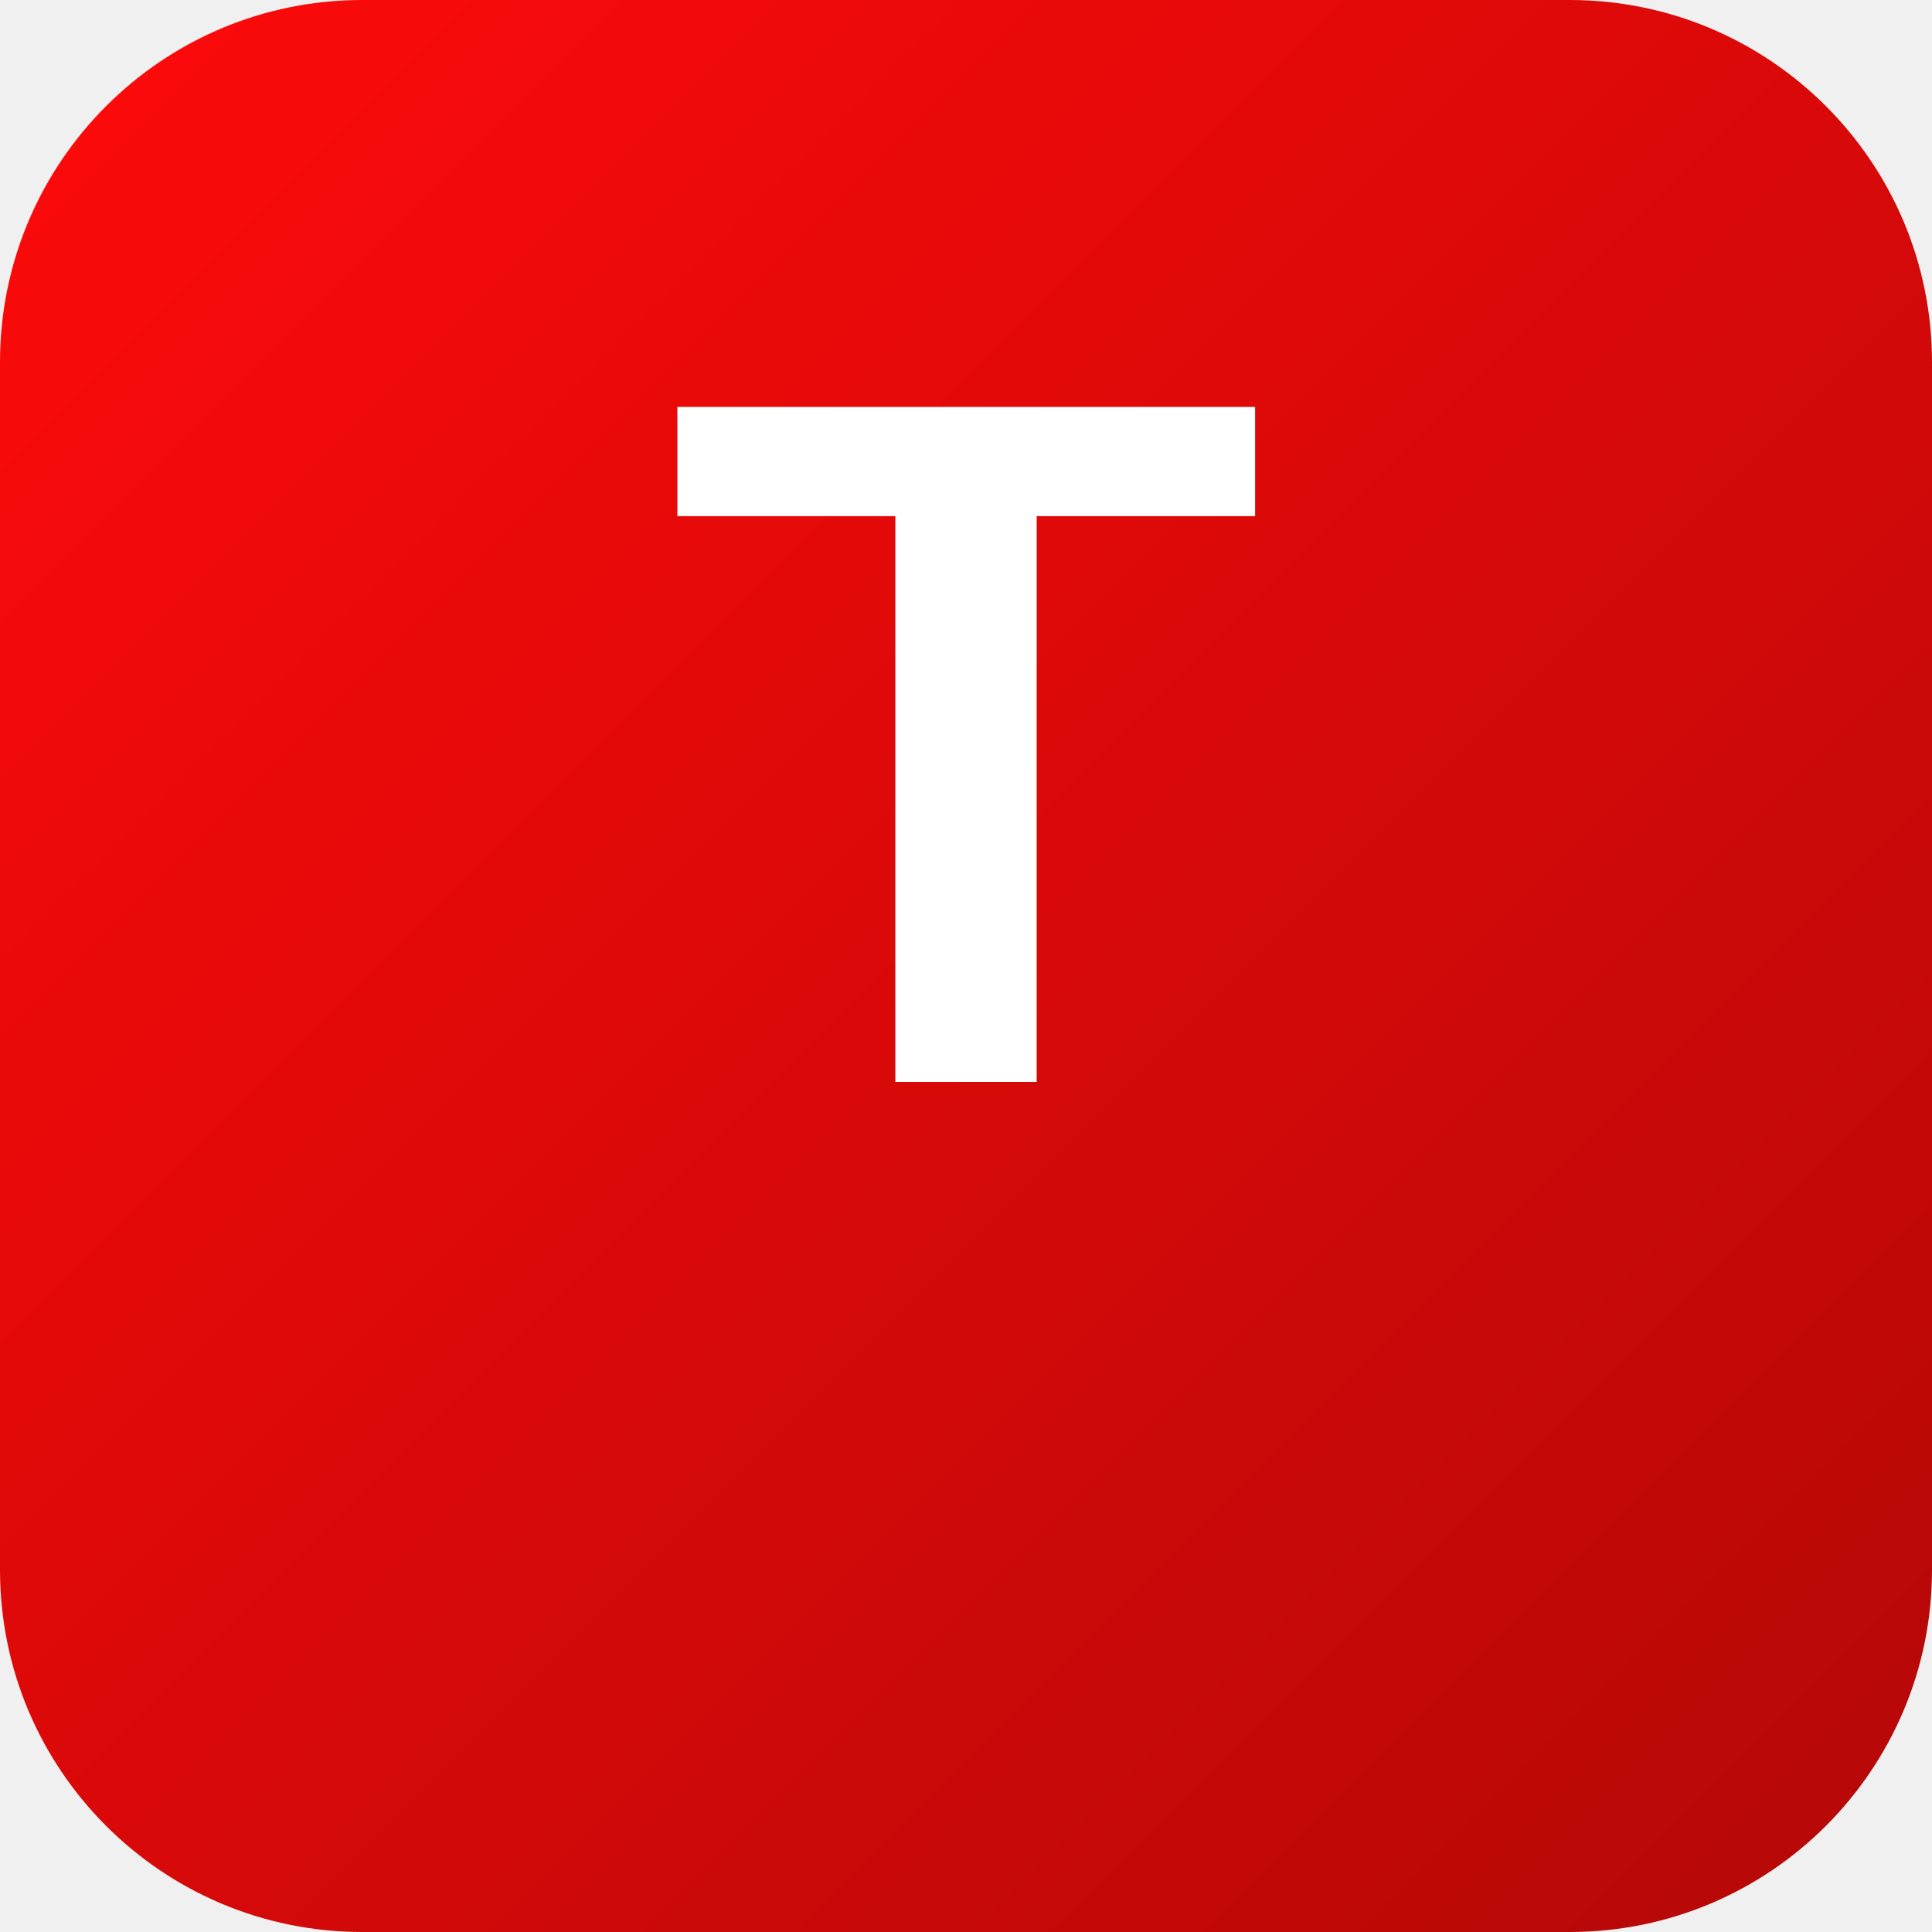
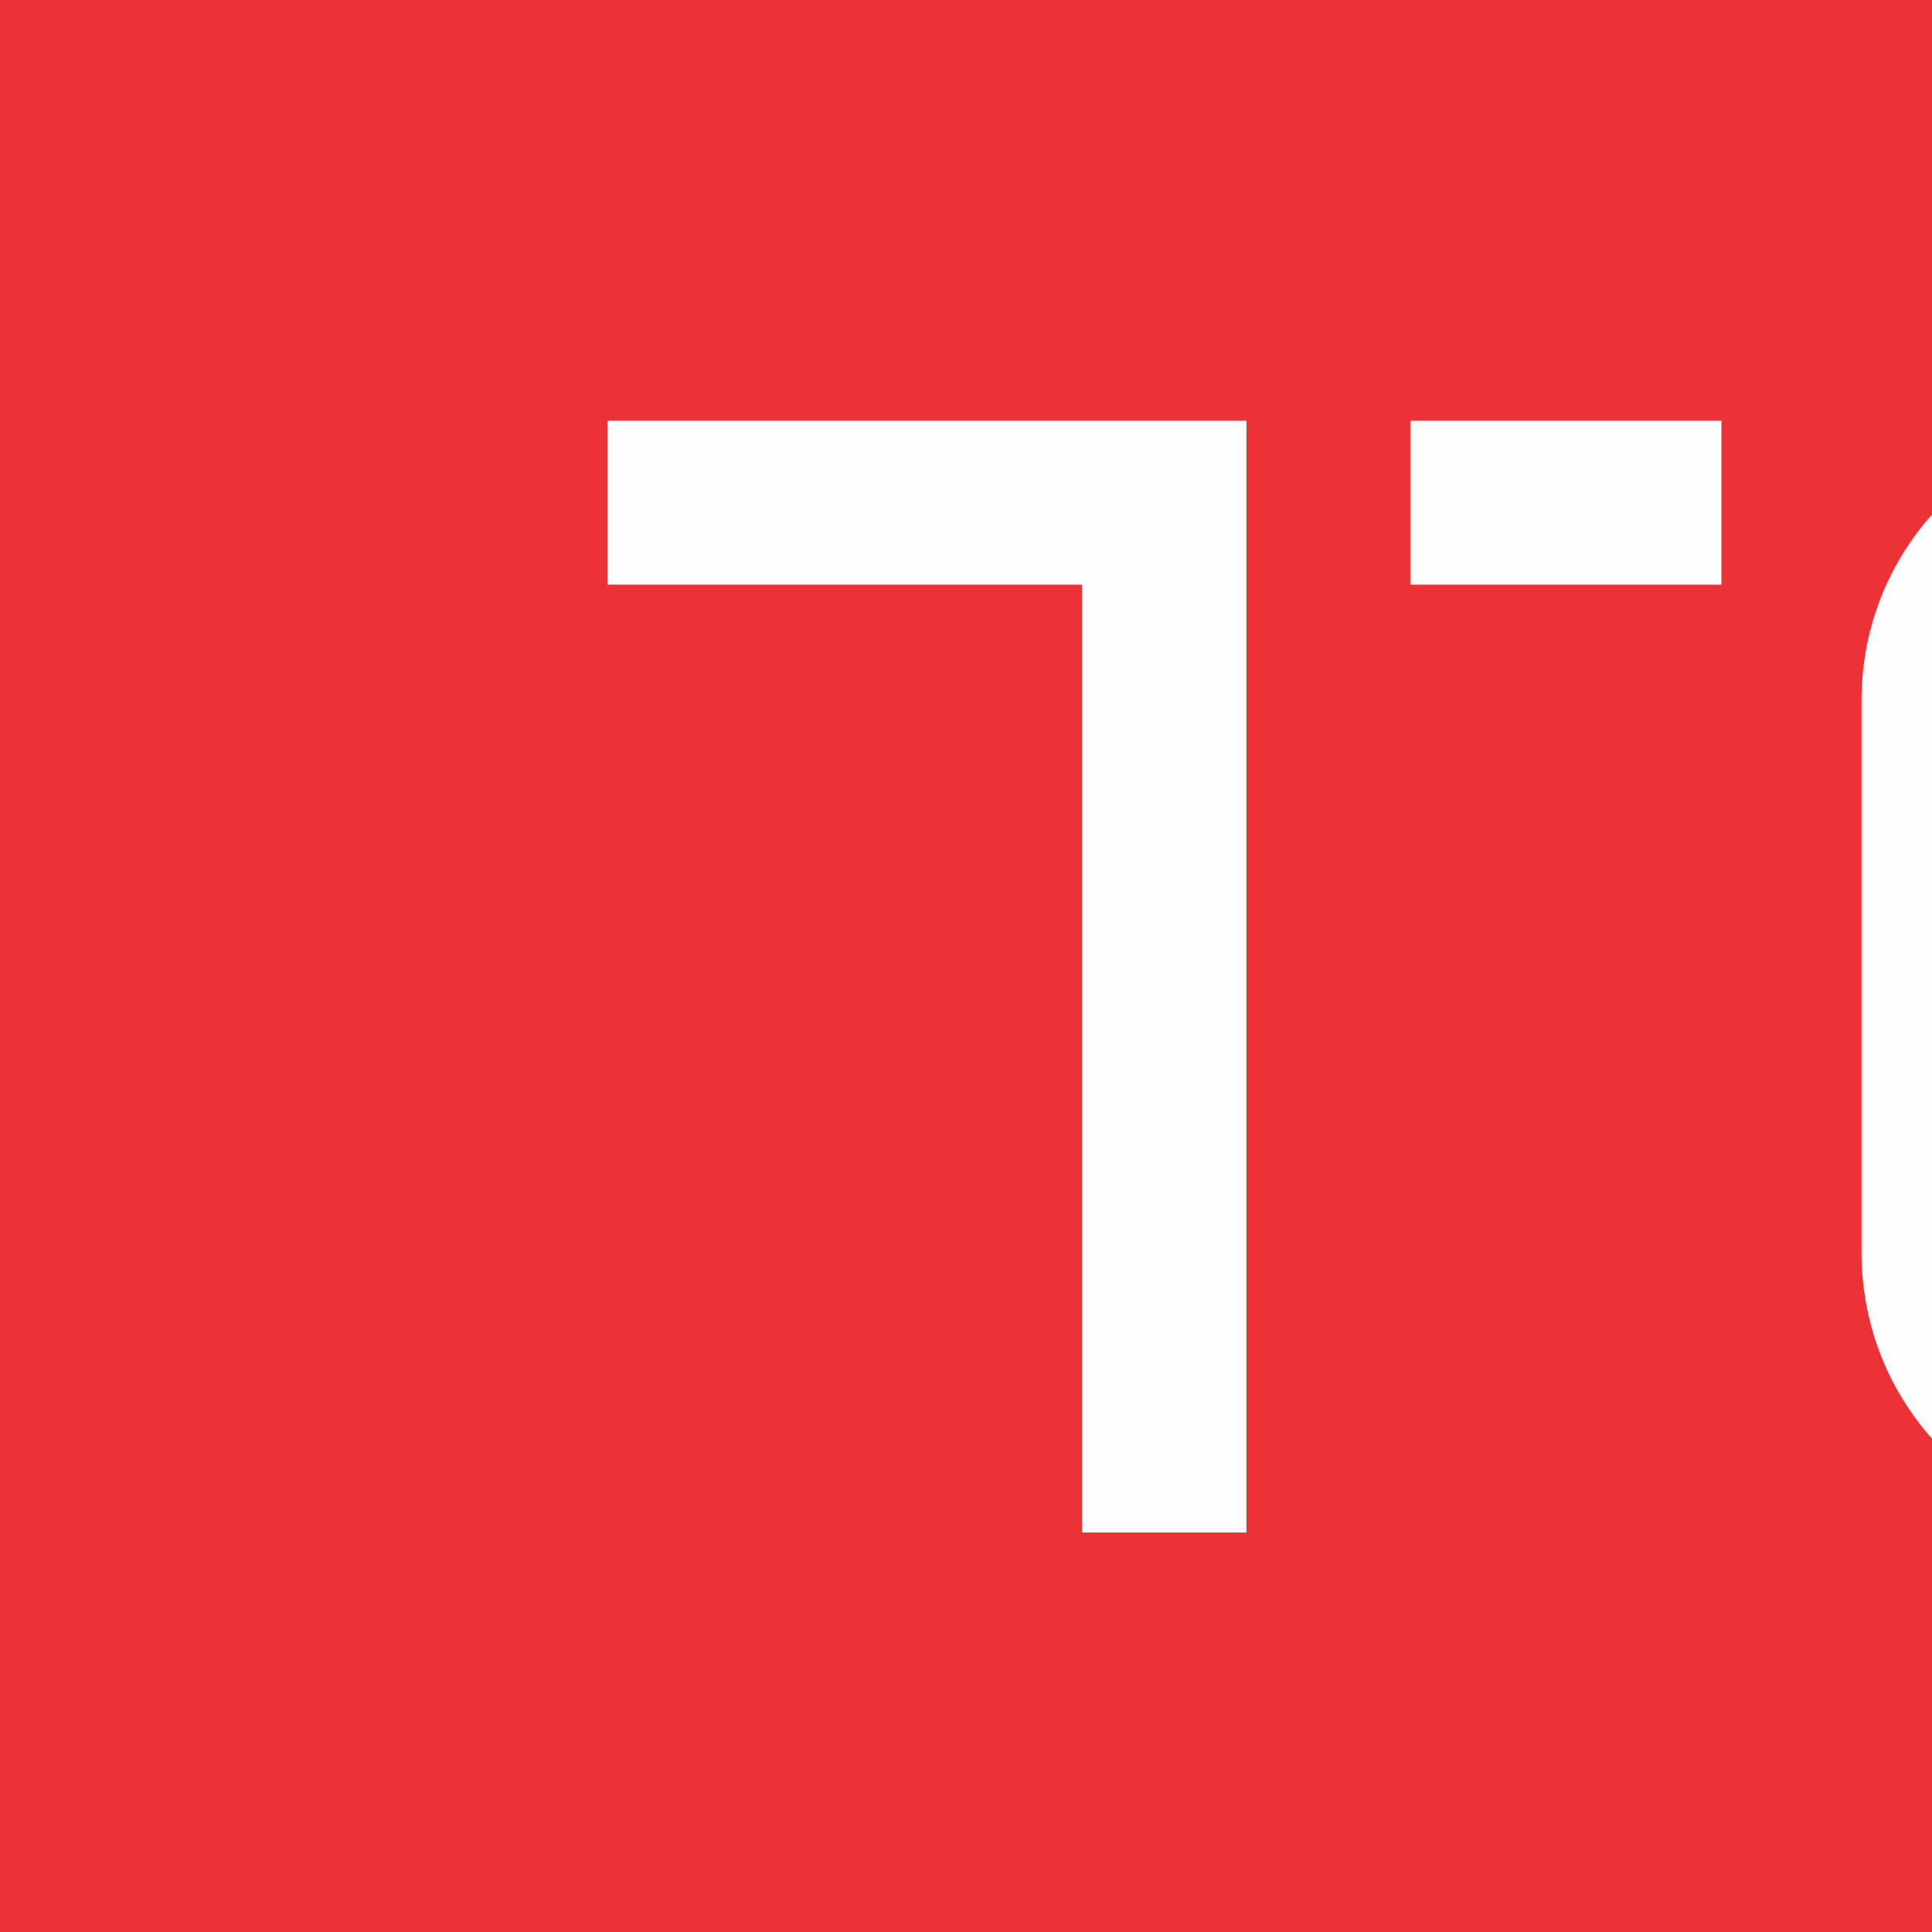
- <svg xmlns="http://www.w3.org/2000/svg" width="512" height="512" viewBox="0 0 512 512">
+ <svg xmlns="http://www.w3.org/2000/svg" width="512" height="512" viewBox="0 0 4633 4633" role="img" aria-label="Toxic Tuning favicon">
  <defs>
-     <linearGradient id="g" x1="0" x2="1" y1="0" y2="1">
-       <stop offset="0%" stop-color="#ff0a0a" />
-       <stop offset="100%" stop-color="#b30808" />
-     </linearGradient>
+     <style>
+       .fil0 { fill:#ED3237 }
+       .fil1 { fill:#FEFEFE; fill-rule:nonzero }
+     </style>
  </defs>
-   <rect width="512" height="512" rx="96" fill="url(#g)" />
-   <text x="50%" y="56%" text-anchor="middle" font-family="Oswald, Arial, sans-serif" font-size="260" font-weight="700" fill="#ffffff">T</text>
+   <polygon class="fil0" points="0,0 31797,0 31797,4633 0,4633" />
+   <g>
+     <path class="fil1" d="M13748 1679l0 -7c0,-368 -299,-663 -667,-663l-1325 0c-375,0 -674,299 -674,670l393 0c0,-153 120,-277 281,-277l1325 0c154,0 278,124 278,277l389 0zm-667 1996c364,0 667,-292 667,-659l0 -7 -389 0c0,153 -124,277 -278,277l-1329 0c-153,0 -277,-127 -277,-282l0 -841 -393 0 0 841c0,372 299,671 670,671l1329 0zm-2374 0l-393 0 0 -2666 393 0 0 2666zm-741 0l-1075 -1326 1086 -1340 -506 0 -831 1029 -640 -785c-120,-146 -308,-244 -514,-244l-2351 0c-371,0 -671,299 -671,670l0 1325c0,372 300,671 671,671l1351 0c364,-15 648,-314 648,-671l0 -1167 -393 0 0 1167c0,147 -119,271 -265,278l-1341 0c-154,0 -277,-123 -277,-278l0 -1325c0,-153 123,-277 277,-277l2370 0c71,4 131,34 176,83l704 864 -1075 1326 502 0 828 -1014 824 1014 502 0zm-6977 0l-394 0 0 -2273 -1138 0 0 -393 1532 0 0 2666zm1139 -2273l-746 0 0 -393 746 0 0 393z" />
+   </g>
</svg>
